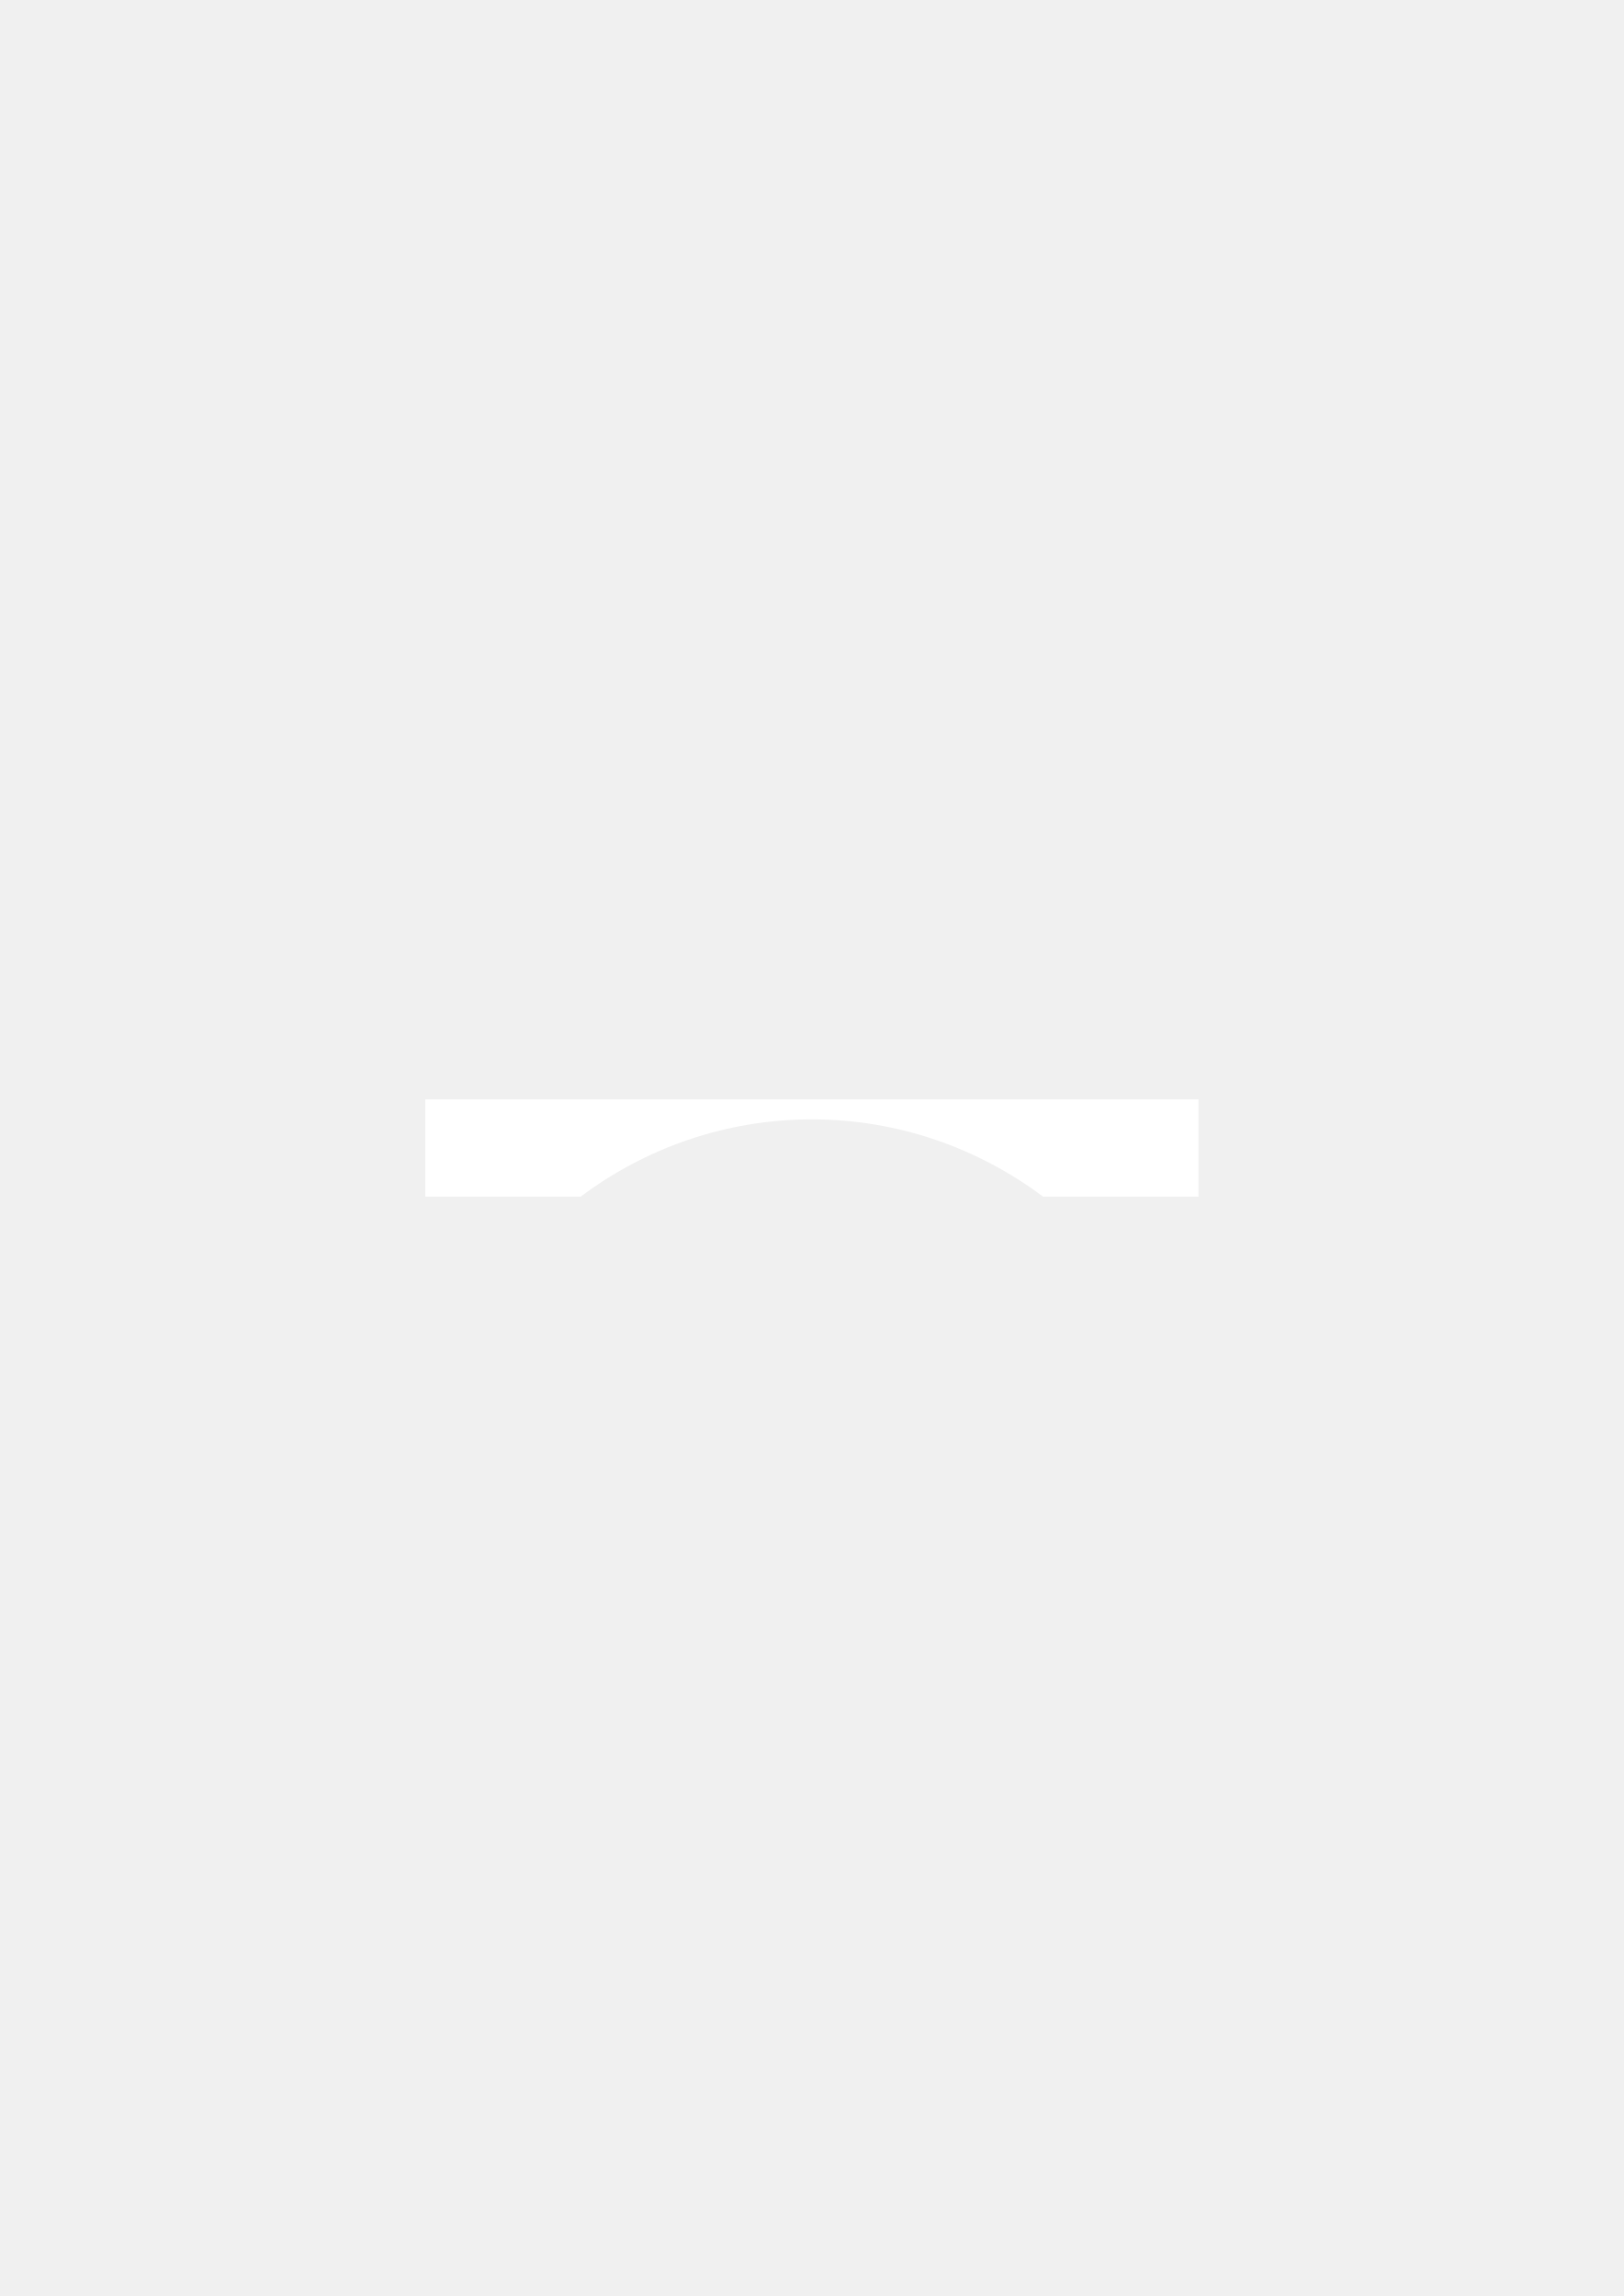
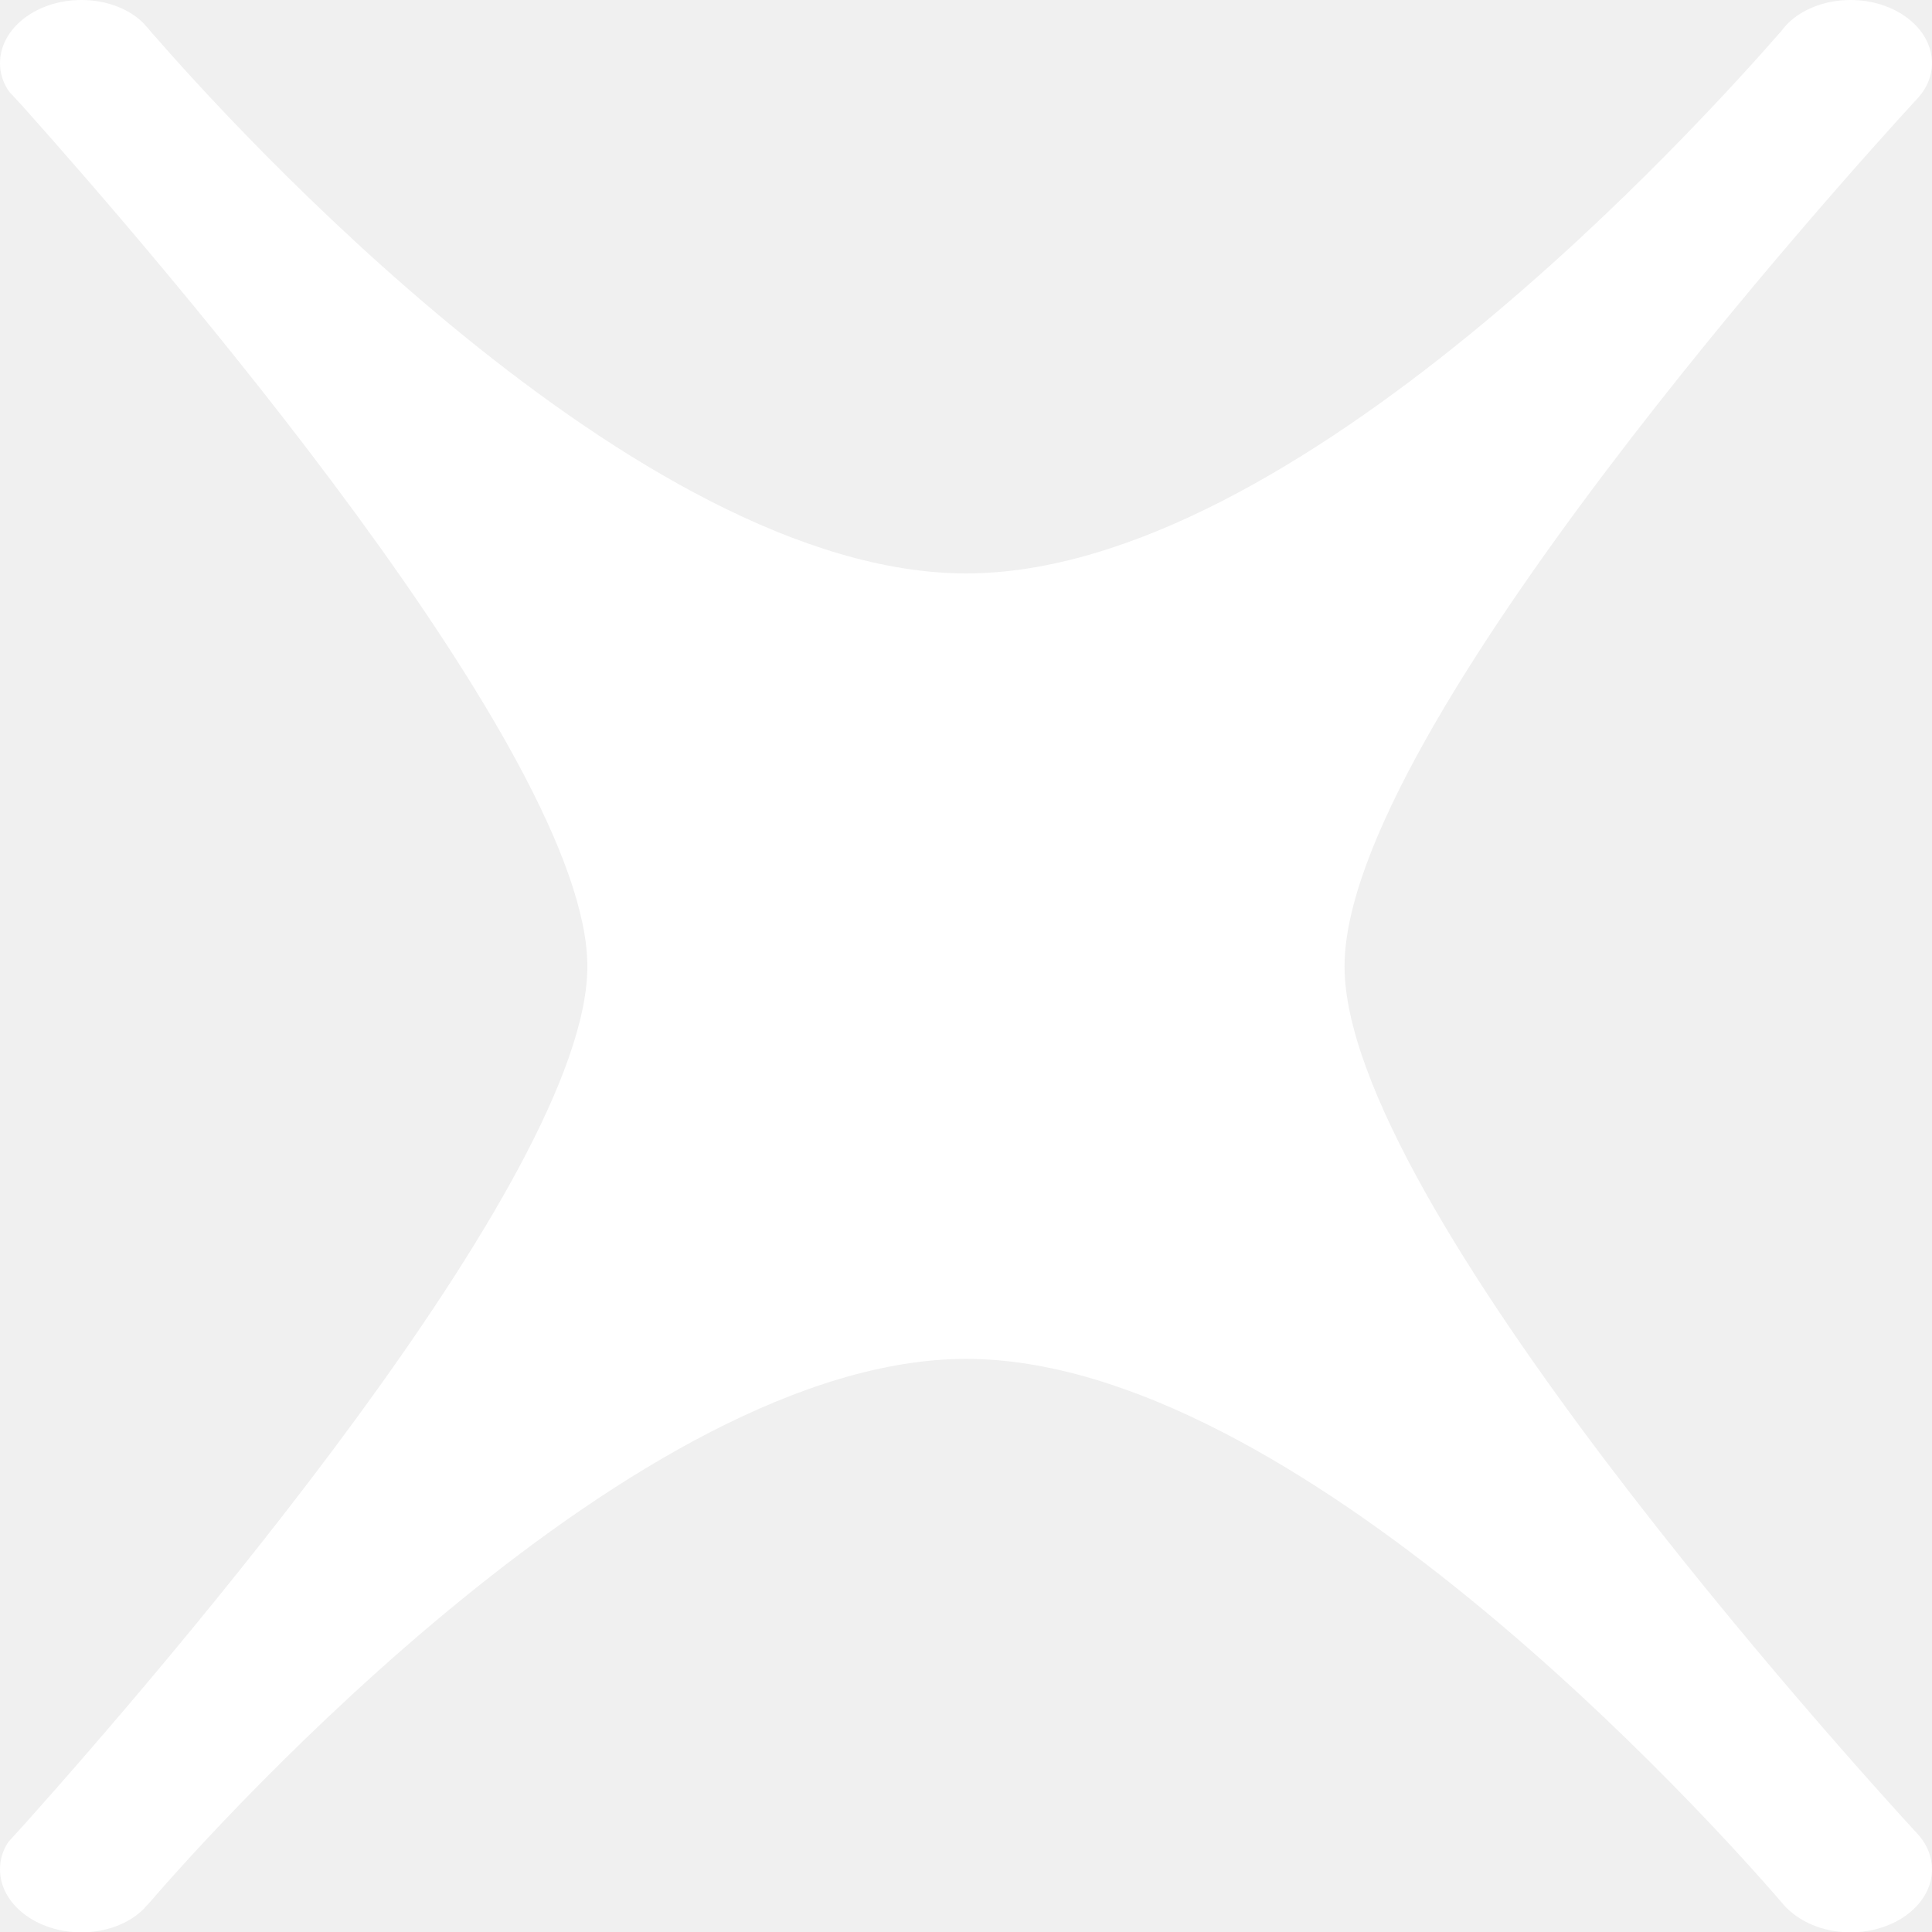
- <svg xmlns="http://www.w3.org/2000/svg" id="_图层_1" data-name="图层 1" viewBox="0 0 595.28 841.89">
+ <svg xmlns="http://www.w3.org/2000/svg" id="_图层_1" data-name="图层 1" viewBox="0 0 1000 1000">
  <defs>
    <style>
      .cls-1 {
        fill: #fff;
-         stroke-width: 0px;
      }
    </style>
  </defs>
-   <path class="cls-1" d="m439.37,403.09v35.7h-56.95c-23.7-17.75-53.06-28.34-84.78-28.34s-61.08,10.58-84.78,28.34h-56.95v-35.7h283.46Z" />
+   <path class="cls-1" d="M993.42,950.25c4.17,4.87,6.58,10.94,6.58,17.35,0,17.91-18.9,32.58-42.2,32.58-14.36,0-26.95-5.69-34.5-14.17-.15-.18-.49-.5-.75-.9-38.78-45.03-252.39-281.75-422.47-281.75S113.79,942.52,78.58,983.44c-1.43,1.66-2.67,2.94-3.65,3.94,0,.18-.26.38-.26.38-7.29,7.52-19.17,12.42-32.51,12.42-23.3,0-42.16-14.67-42.16-32.58,0-5.07,1.39-9.83,4.28-14.14.26-.17.49-.38.49-.58,2.41-2.63,5.15-5.66,8.04-8.81,70.39-78.74,291.21-334.51,291.21-443.88S82.45,134.24,12.59,55.97c-.26-.2-.49-.41-.49-.58-2.67-2.83-5.07-5.48-7.33-7.93-3.12-4.37-4.77-9.45-4.77-14.73C0,14.67,18.87,0,42.16,0c13.34,0,25.22,4.87,32.51,12.39,0,0,.26.2.26.41.98.96,2.22,2.42,3.87,4.49.26.2.49.38.75.76,38.14,43.89,249.91,278.75,420.52,278.75S881.28,62.7,922.06,16.01c.26-.38.49-.58.75-.96.49-.58.98-1.11,1.24-1.49.26-.2.49-.38.49-.58,7.48-7.9,19.65-12.98,33.26-12.98,23.3,0,42.2,14.67,42.2,32.72,0,6.24-2.41,12.31-6.58,17.18-.49.58-1.24,1.49-2.41,2.65-32.81,35.75-295.08,325.44-295.08,447.64s262.27,411.65,295.08,447.4c1.17,1.17,1.92,2.07,2.41,2.65Z" />
</svg>
